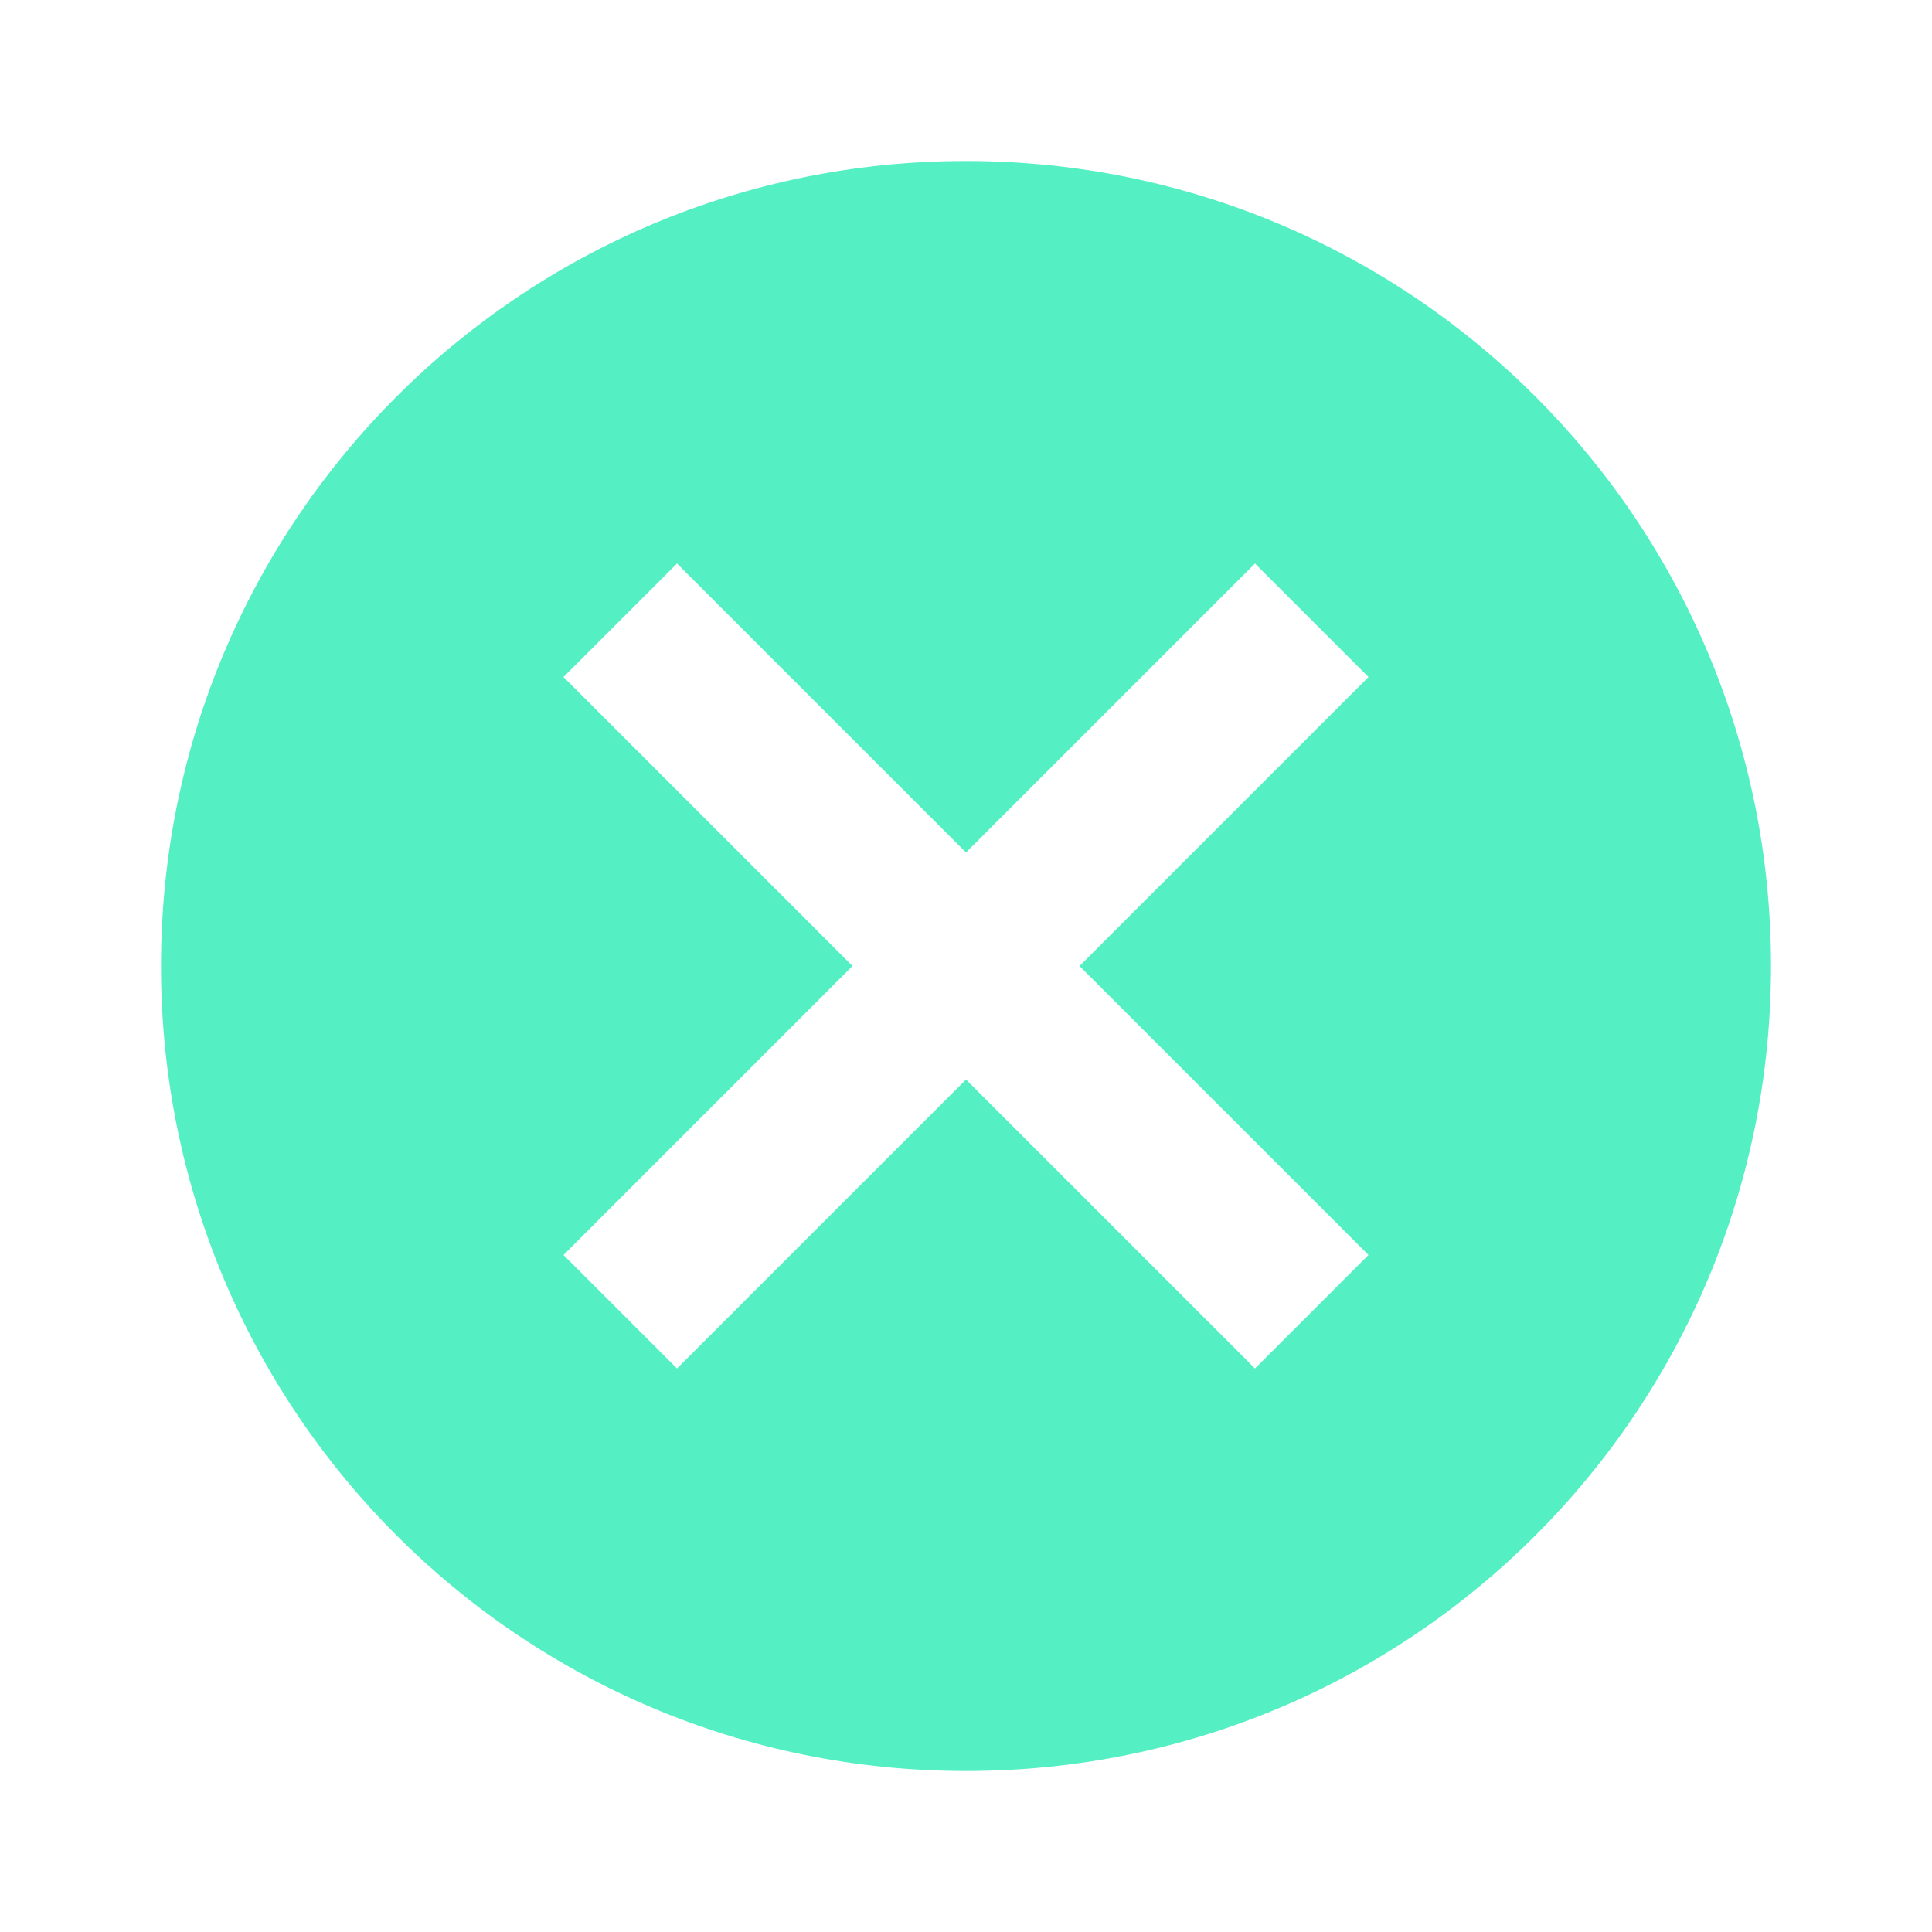
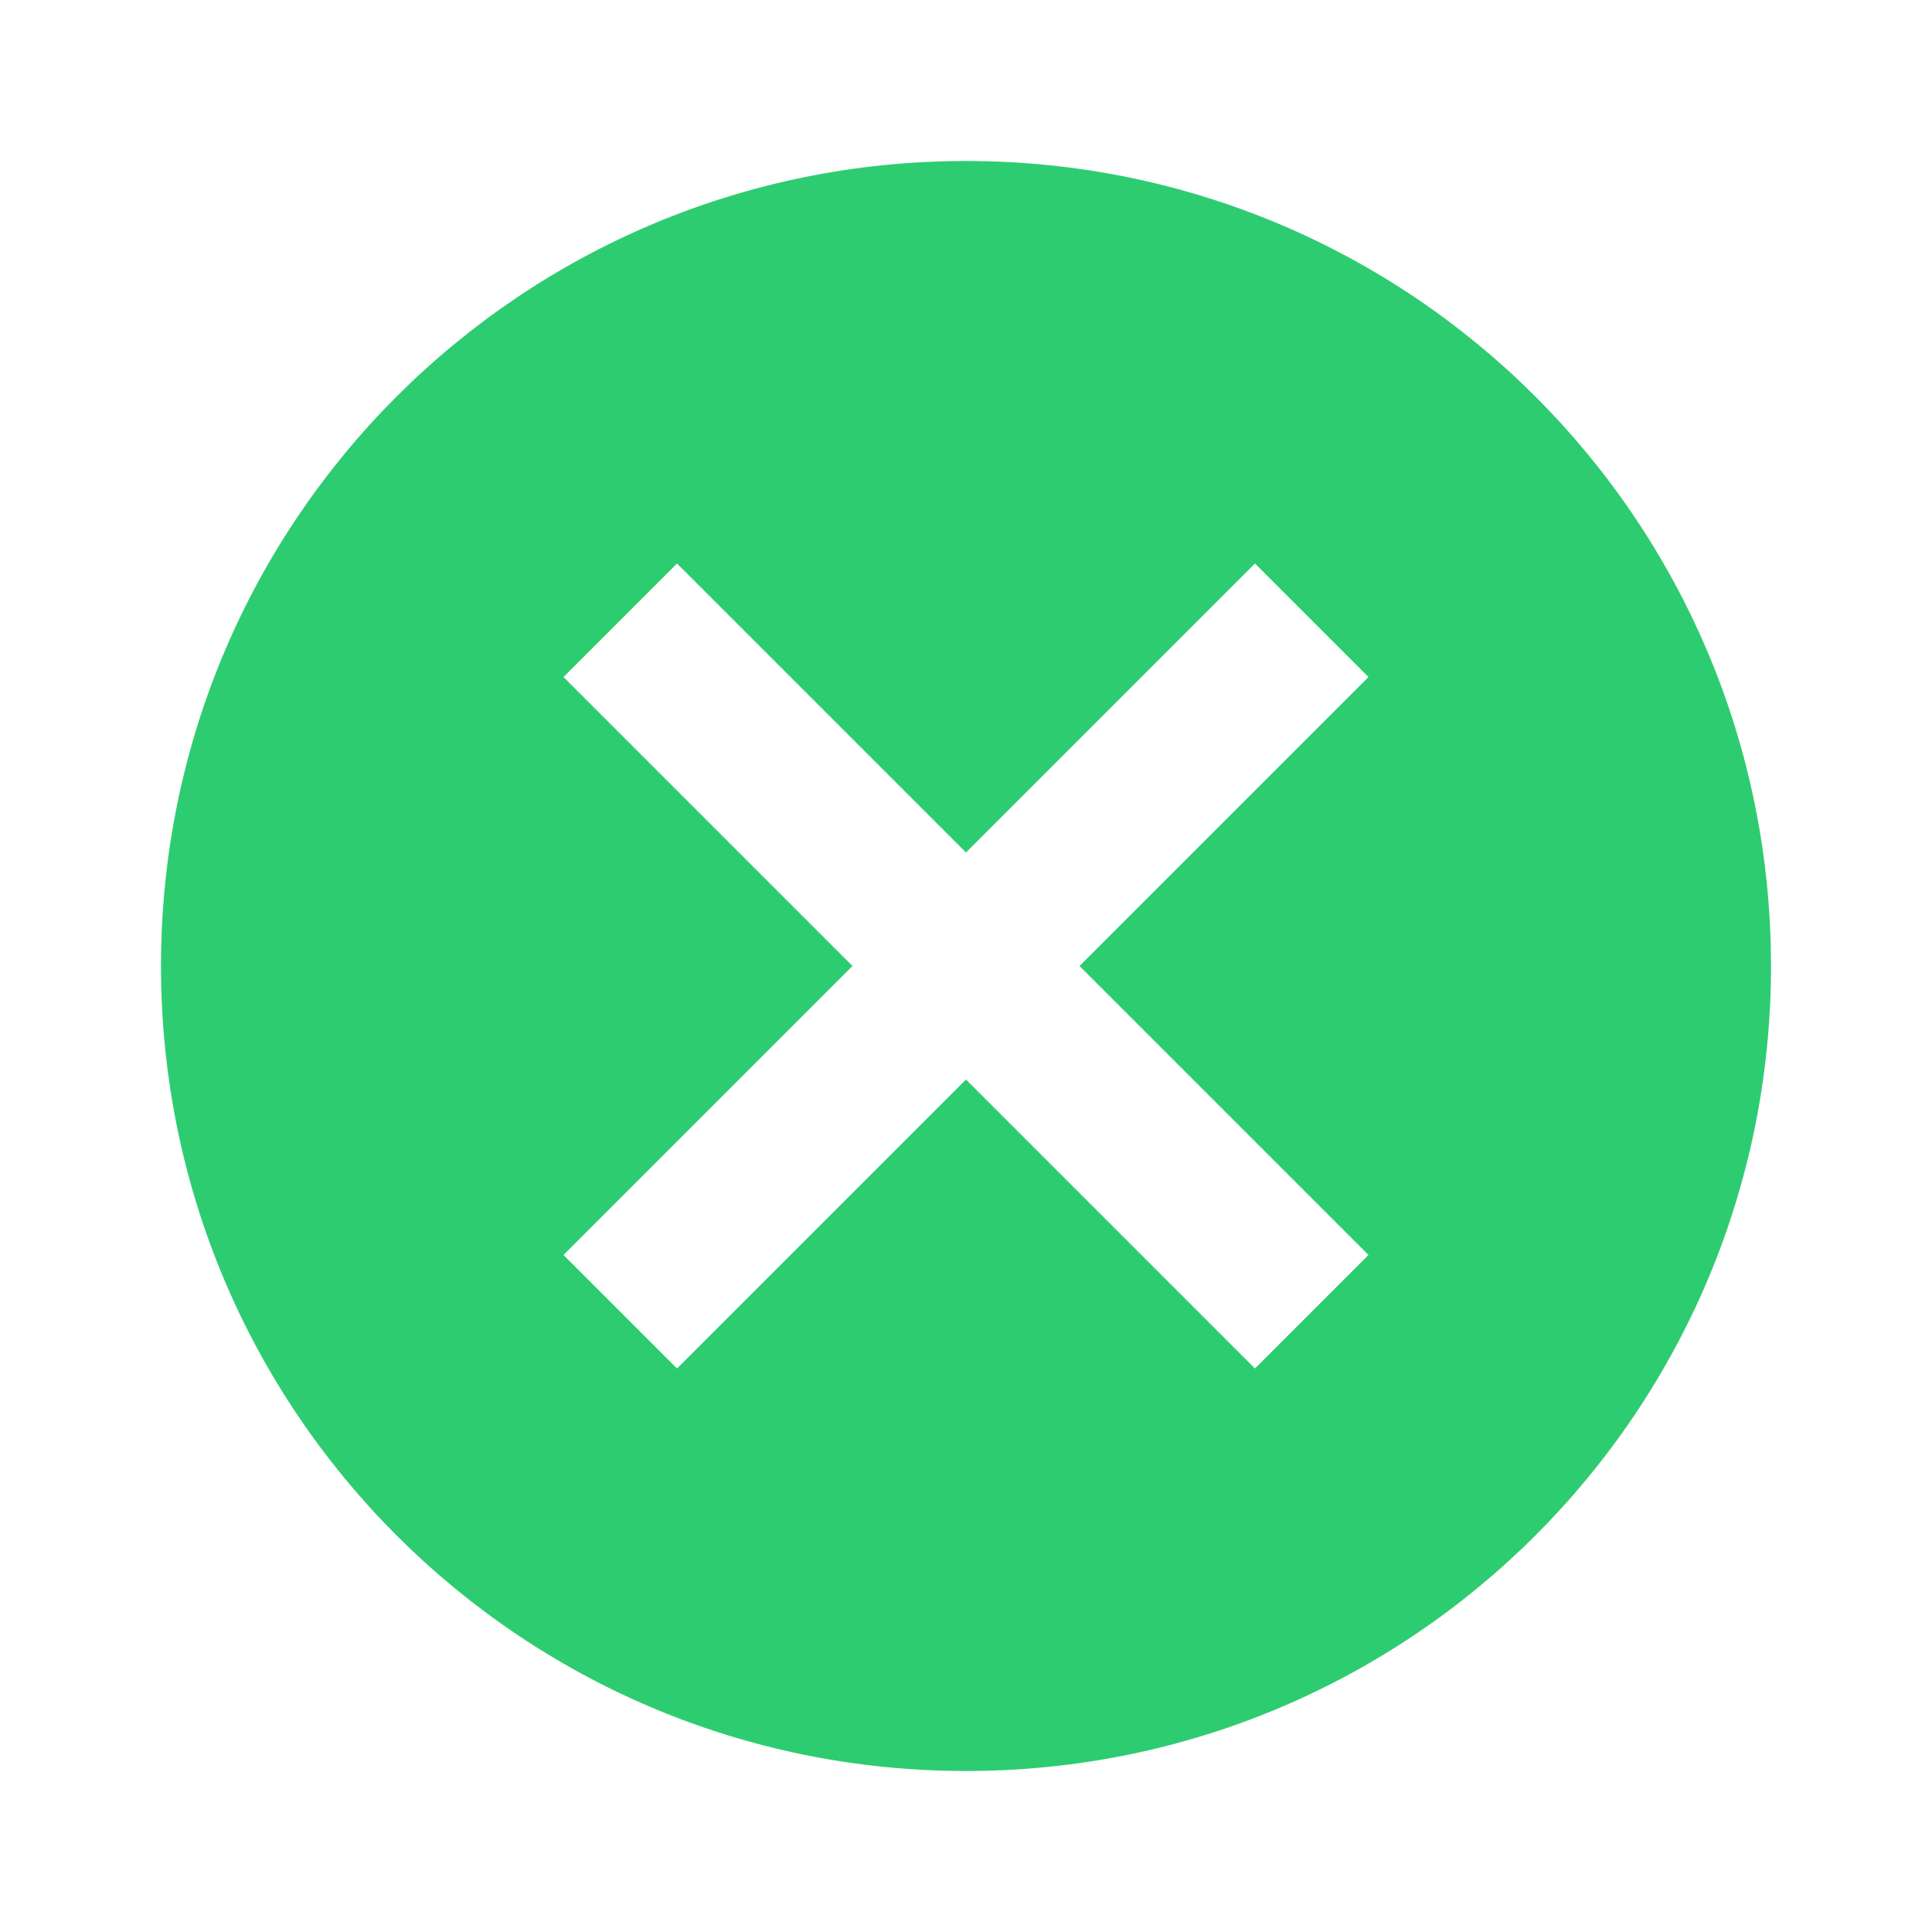
- <svg xmlns="http://www.w3.org/2000/svg" fill="#55efc4" viewBox="0 0 24 24">
+ <svg xmlns="http://www.w3.org/2000/svg" fill="#2ecc71" viewBox="0 0 24 24">
  <path d="M12,2C17.53,2 22,6.47 22,12C22,17.53 17.53,22 12,22C6.47,22 2,17.53 2,12C2,6.47 6.47,2 12,2M15.59,7L12,10.59L8.41,7L7,8.41L10.59,12L7,15.59L8.41,17L12,13.41L15.59,17L17,15.59L13.41,12L17,8.41L15.59,7Z" />
</svg>
